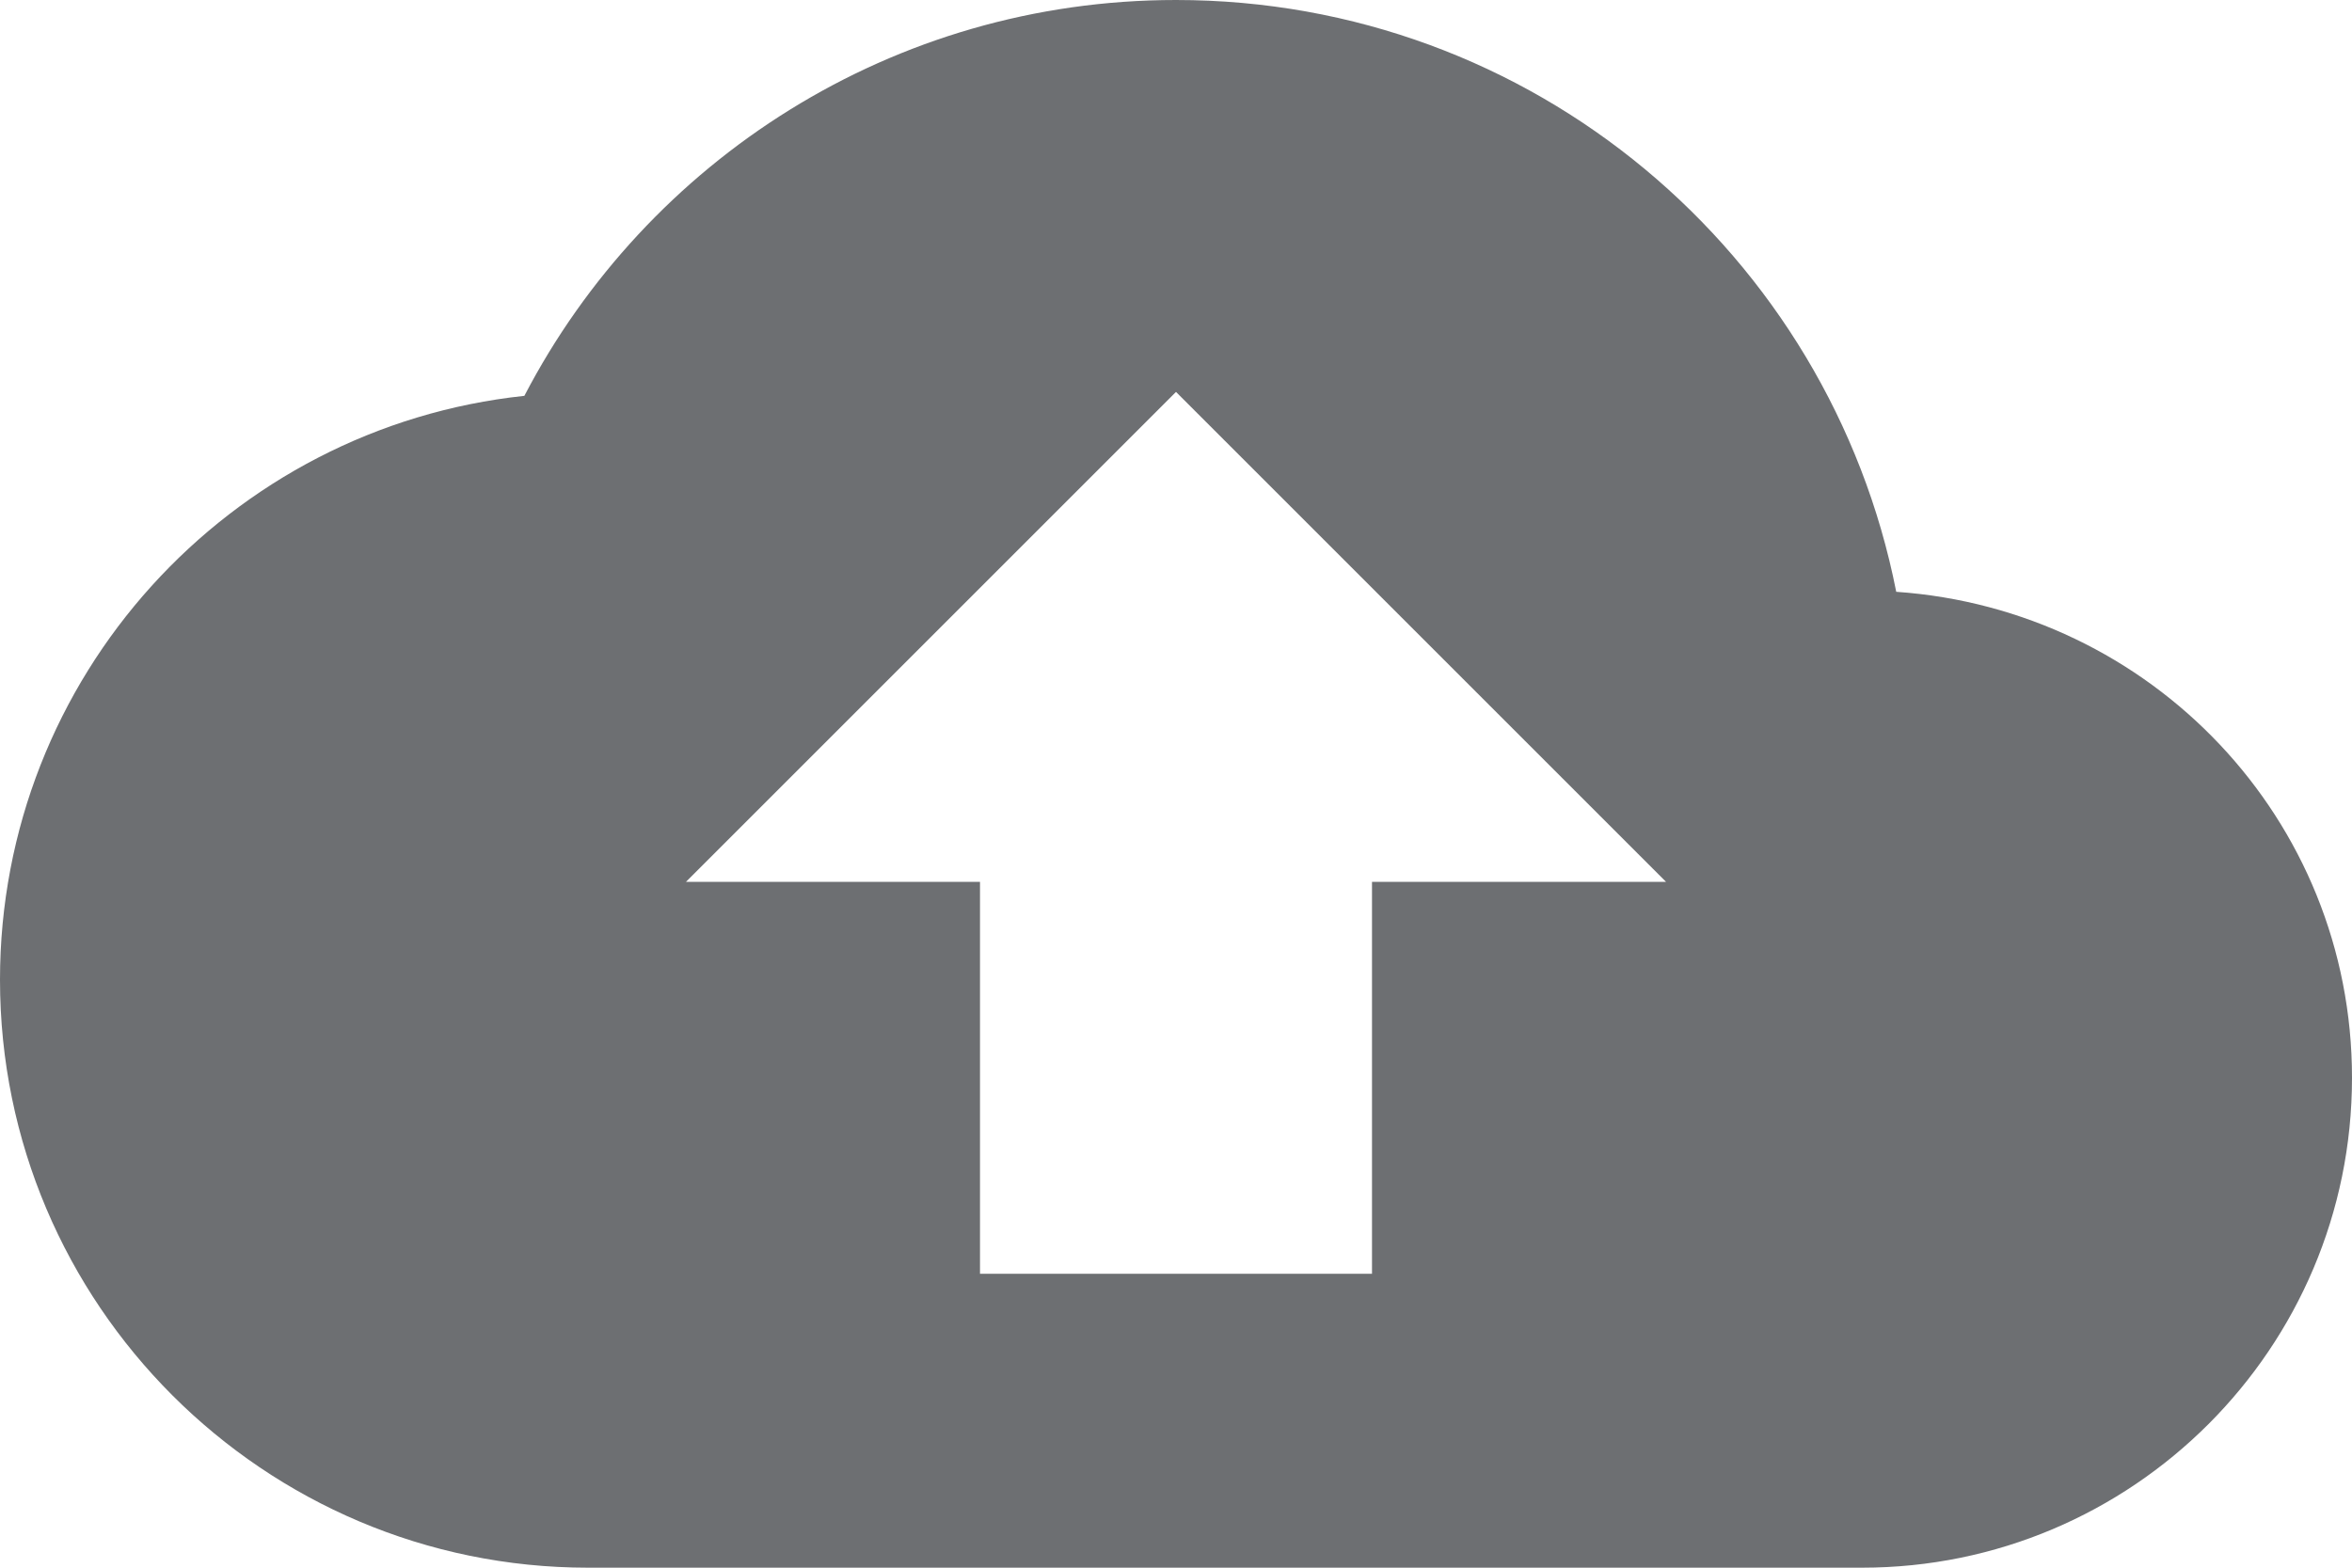
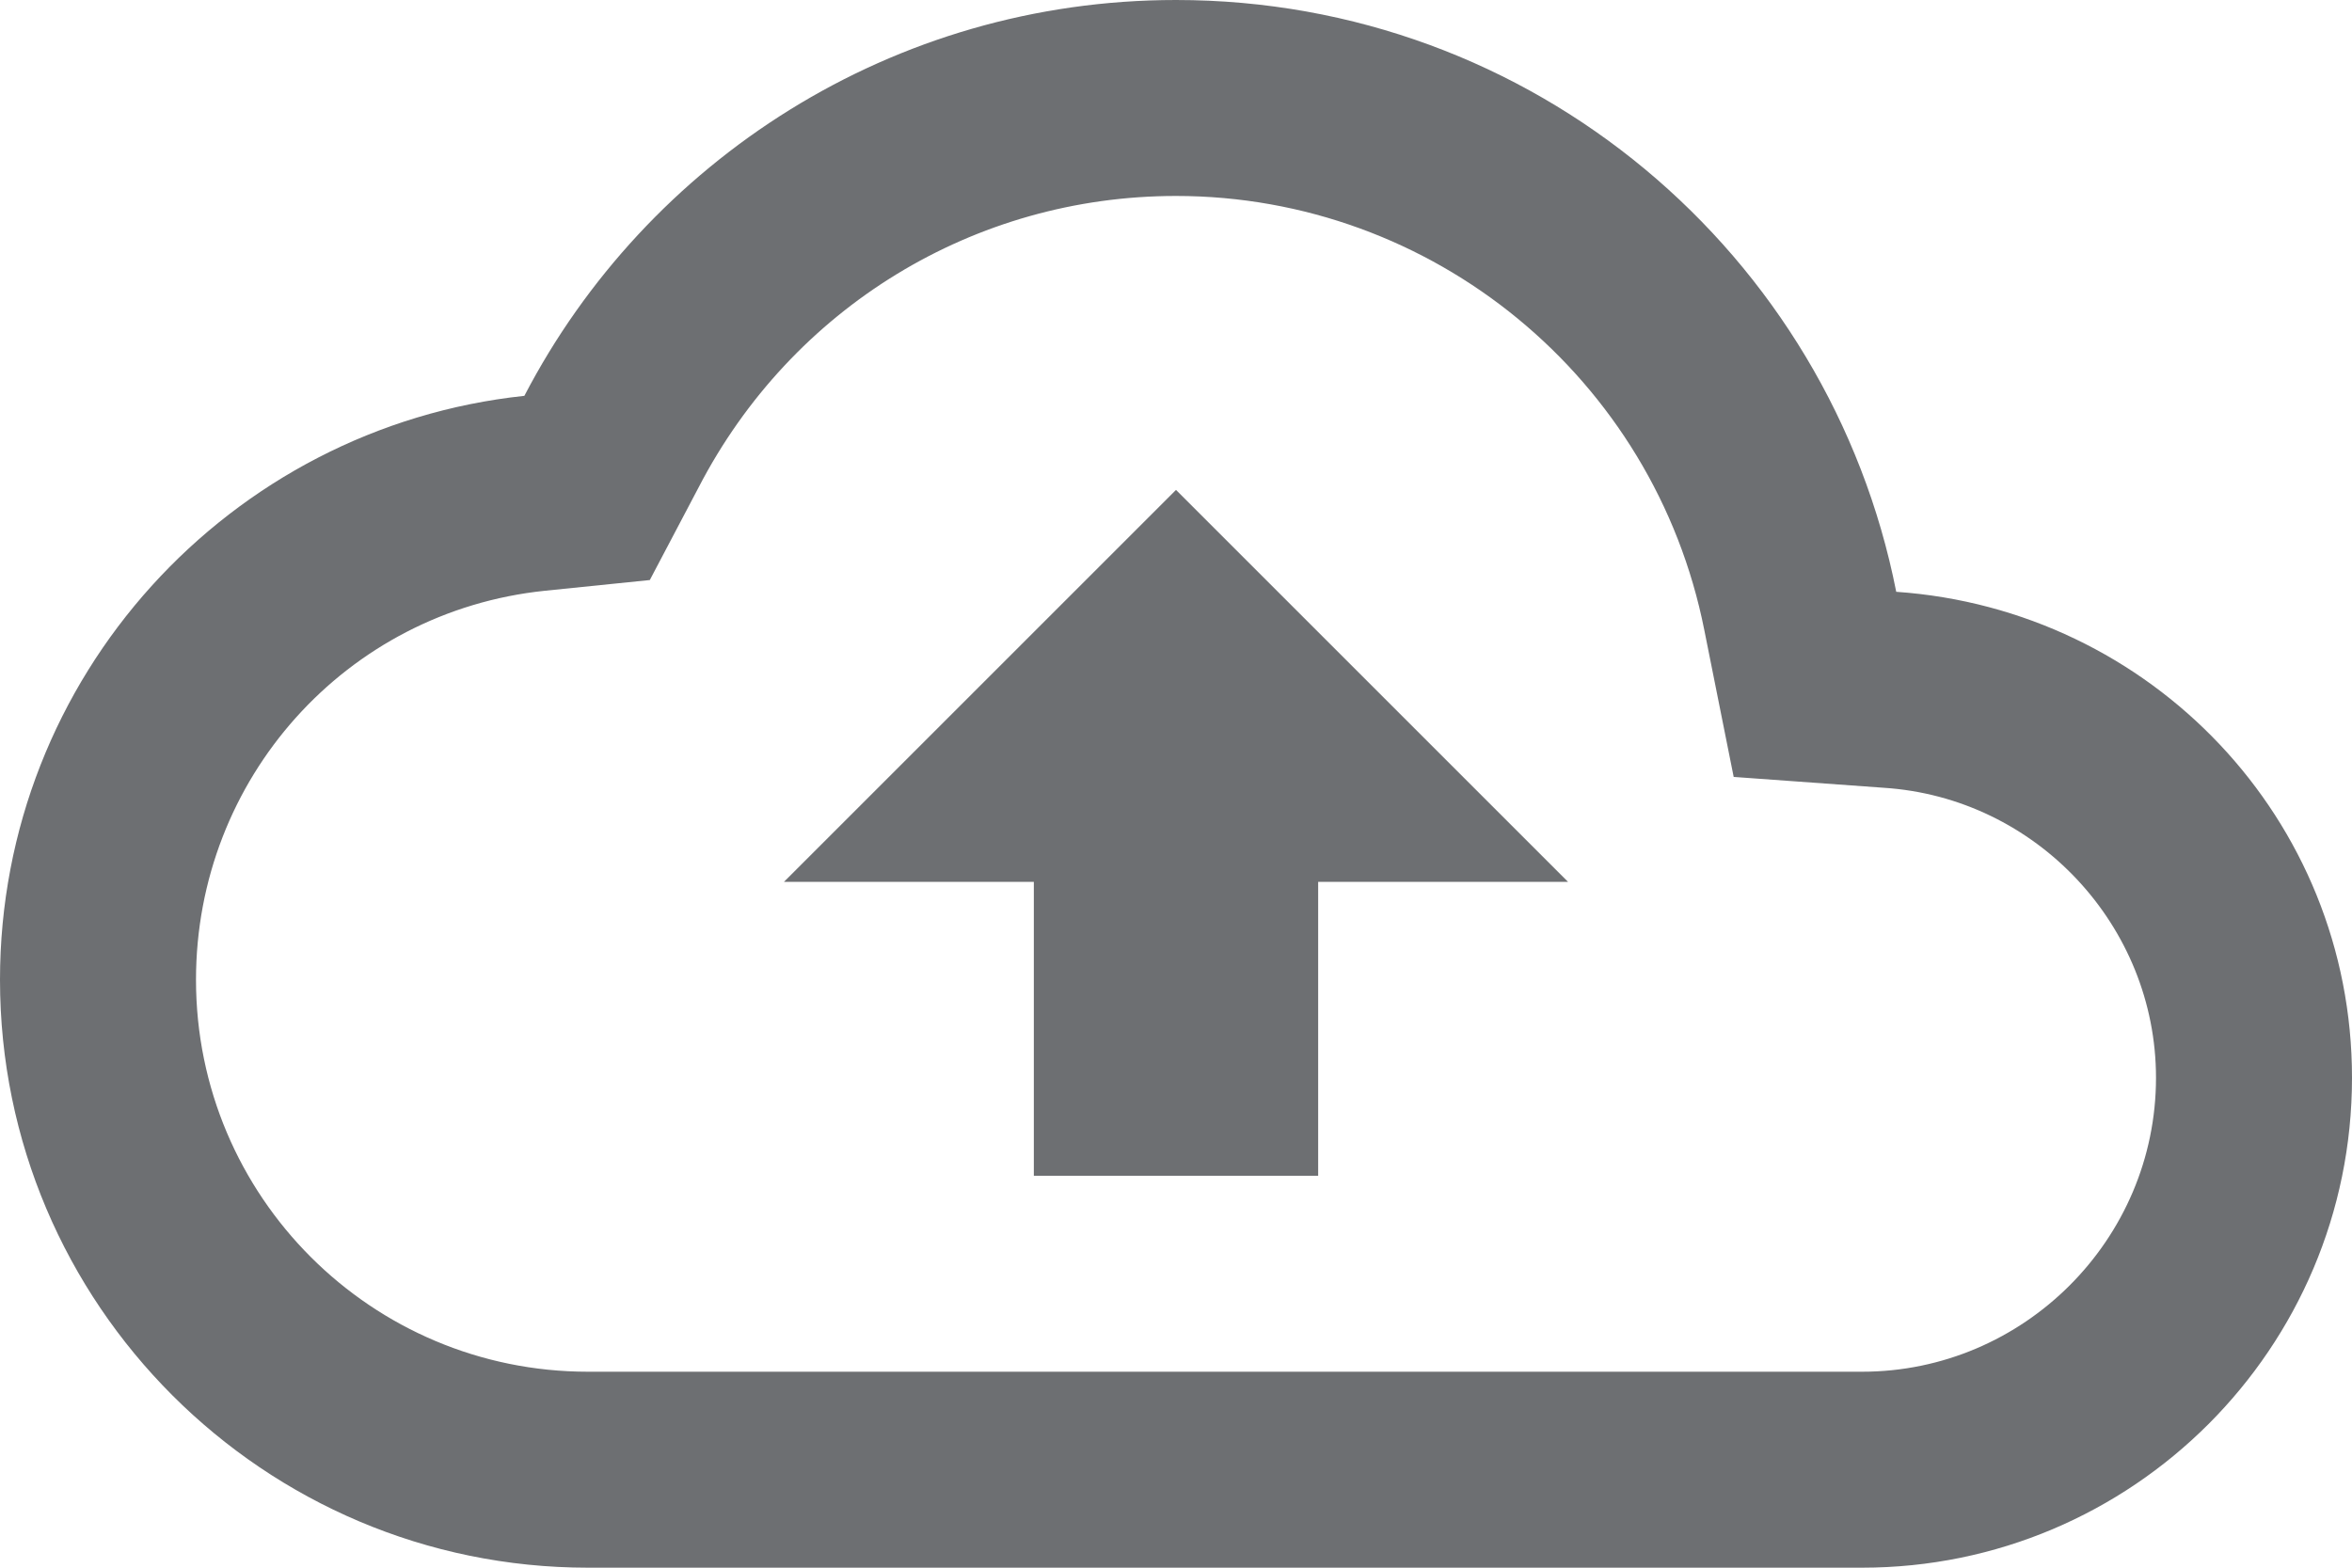
<svg xmlns="http://www.w3.org/2000/svg" width="18px" height="12px" viewBox="0 0 18 12" version="1.1">
  <defs />
  <g id="Symbols" stroke="none" stroke-width="1" fill="none" fill-rule="evenodd">
-     <g id="Nav/loading-selected" transform="translate(-163, -15)">
-       <g id="Navigation">
-         <g id="Text">
-           <g id="State/stream/cloud-uploading" transform="translate(160, 9)">
-             <rect id="bounds" x="0" y="0" width="24" height="24" />
-             <g id="baseline-cloud_upload-24px-(1)" stroke-width="1" fill-rule="evenodd" transform="translate(3, 3)">
-               <polygon id="Shape" points="0 0 18 0 18 18 0 18" />
-               <path d="M14.512,7.53 C14.002,4.942 11.73,3 9,3 C6.832,3 4.95,4.23 4.013,6.03 C1.755,6.27 0,8.182 0,10.5 C0,12.982 2.018,15 4.5,15 L14.25,15 C16.32,15 18,13.32 18,11.25 C18,9.27 16.462,7.665 14.512,7.53 Z M10.5,9.75 L10.5,12.75 L7.5,12.75 L7.5,9.75 L5.25,9.75 L9,6 L12.75,9.75 L10.5,9.75 Z" id="Shape" fill="#6D6F72" fill-rule="nonzero" />
-             </g>
-           </g>
-         </g>
+     <g id="State/stream/cloud-uploading" transform="translate(-3, -6)">
+       <g id="cloud_upload-24px" transform="translate(3, 3)">
+         <polygon id="Shape" points="0 0 18 0 18 18 0 18" />
+         <path d="M14.512,7.53 C14.002,4.942 11.73,3 9,3 C6.832,3 4.95,4.23 4.013,6.03 C1.755,6.27 0,8.182 0,10.5 C0,12.982 2.018,15 4.5,15 L14.25,15 C16.32,15 18,13.32 18,11.25 C18,9.27 16.462,7.665 14.512,7.53 Z M14.25,13.5 L4.5,13.5 C2.842,13.5 1.5,12.158 1.5,10.5 C1.5,8.963 2.647,7.68 4.17,7.522 L4.973,7.44 L5.348,6.728 C6.06,5.355 7.455,4.5 9,4.5 C10.965,4.5 12.66,5.895 13.043,7.822 L13.268,8.947 L14.415,9.03 C15.585,9.105 16.5,10.088 16.5,11.25 C16.5,12.488 15.488,13.5 14.25,13.5 Z M6,9.75 L7.912,9.75 L7.912,12 L10.088,12 L10.088,9.75 L12,9.75 L9,6.75 L6,9.75 Z" id="Shape" fill="#6D6F72" fill-rule="nonzero" />
      </g>
    </g>
  </g>
</svg>
